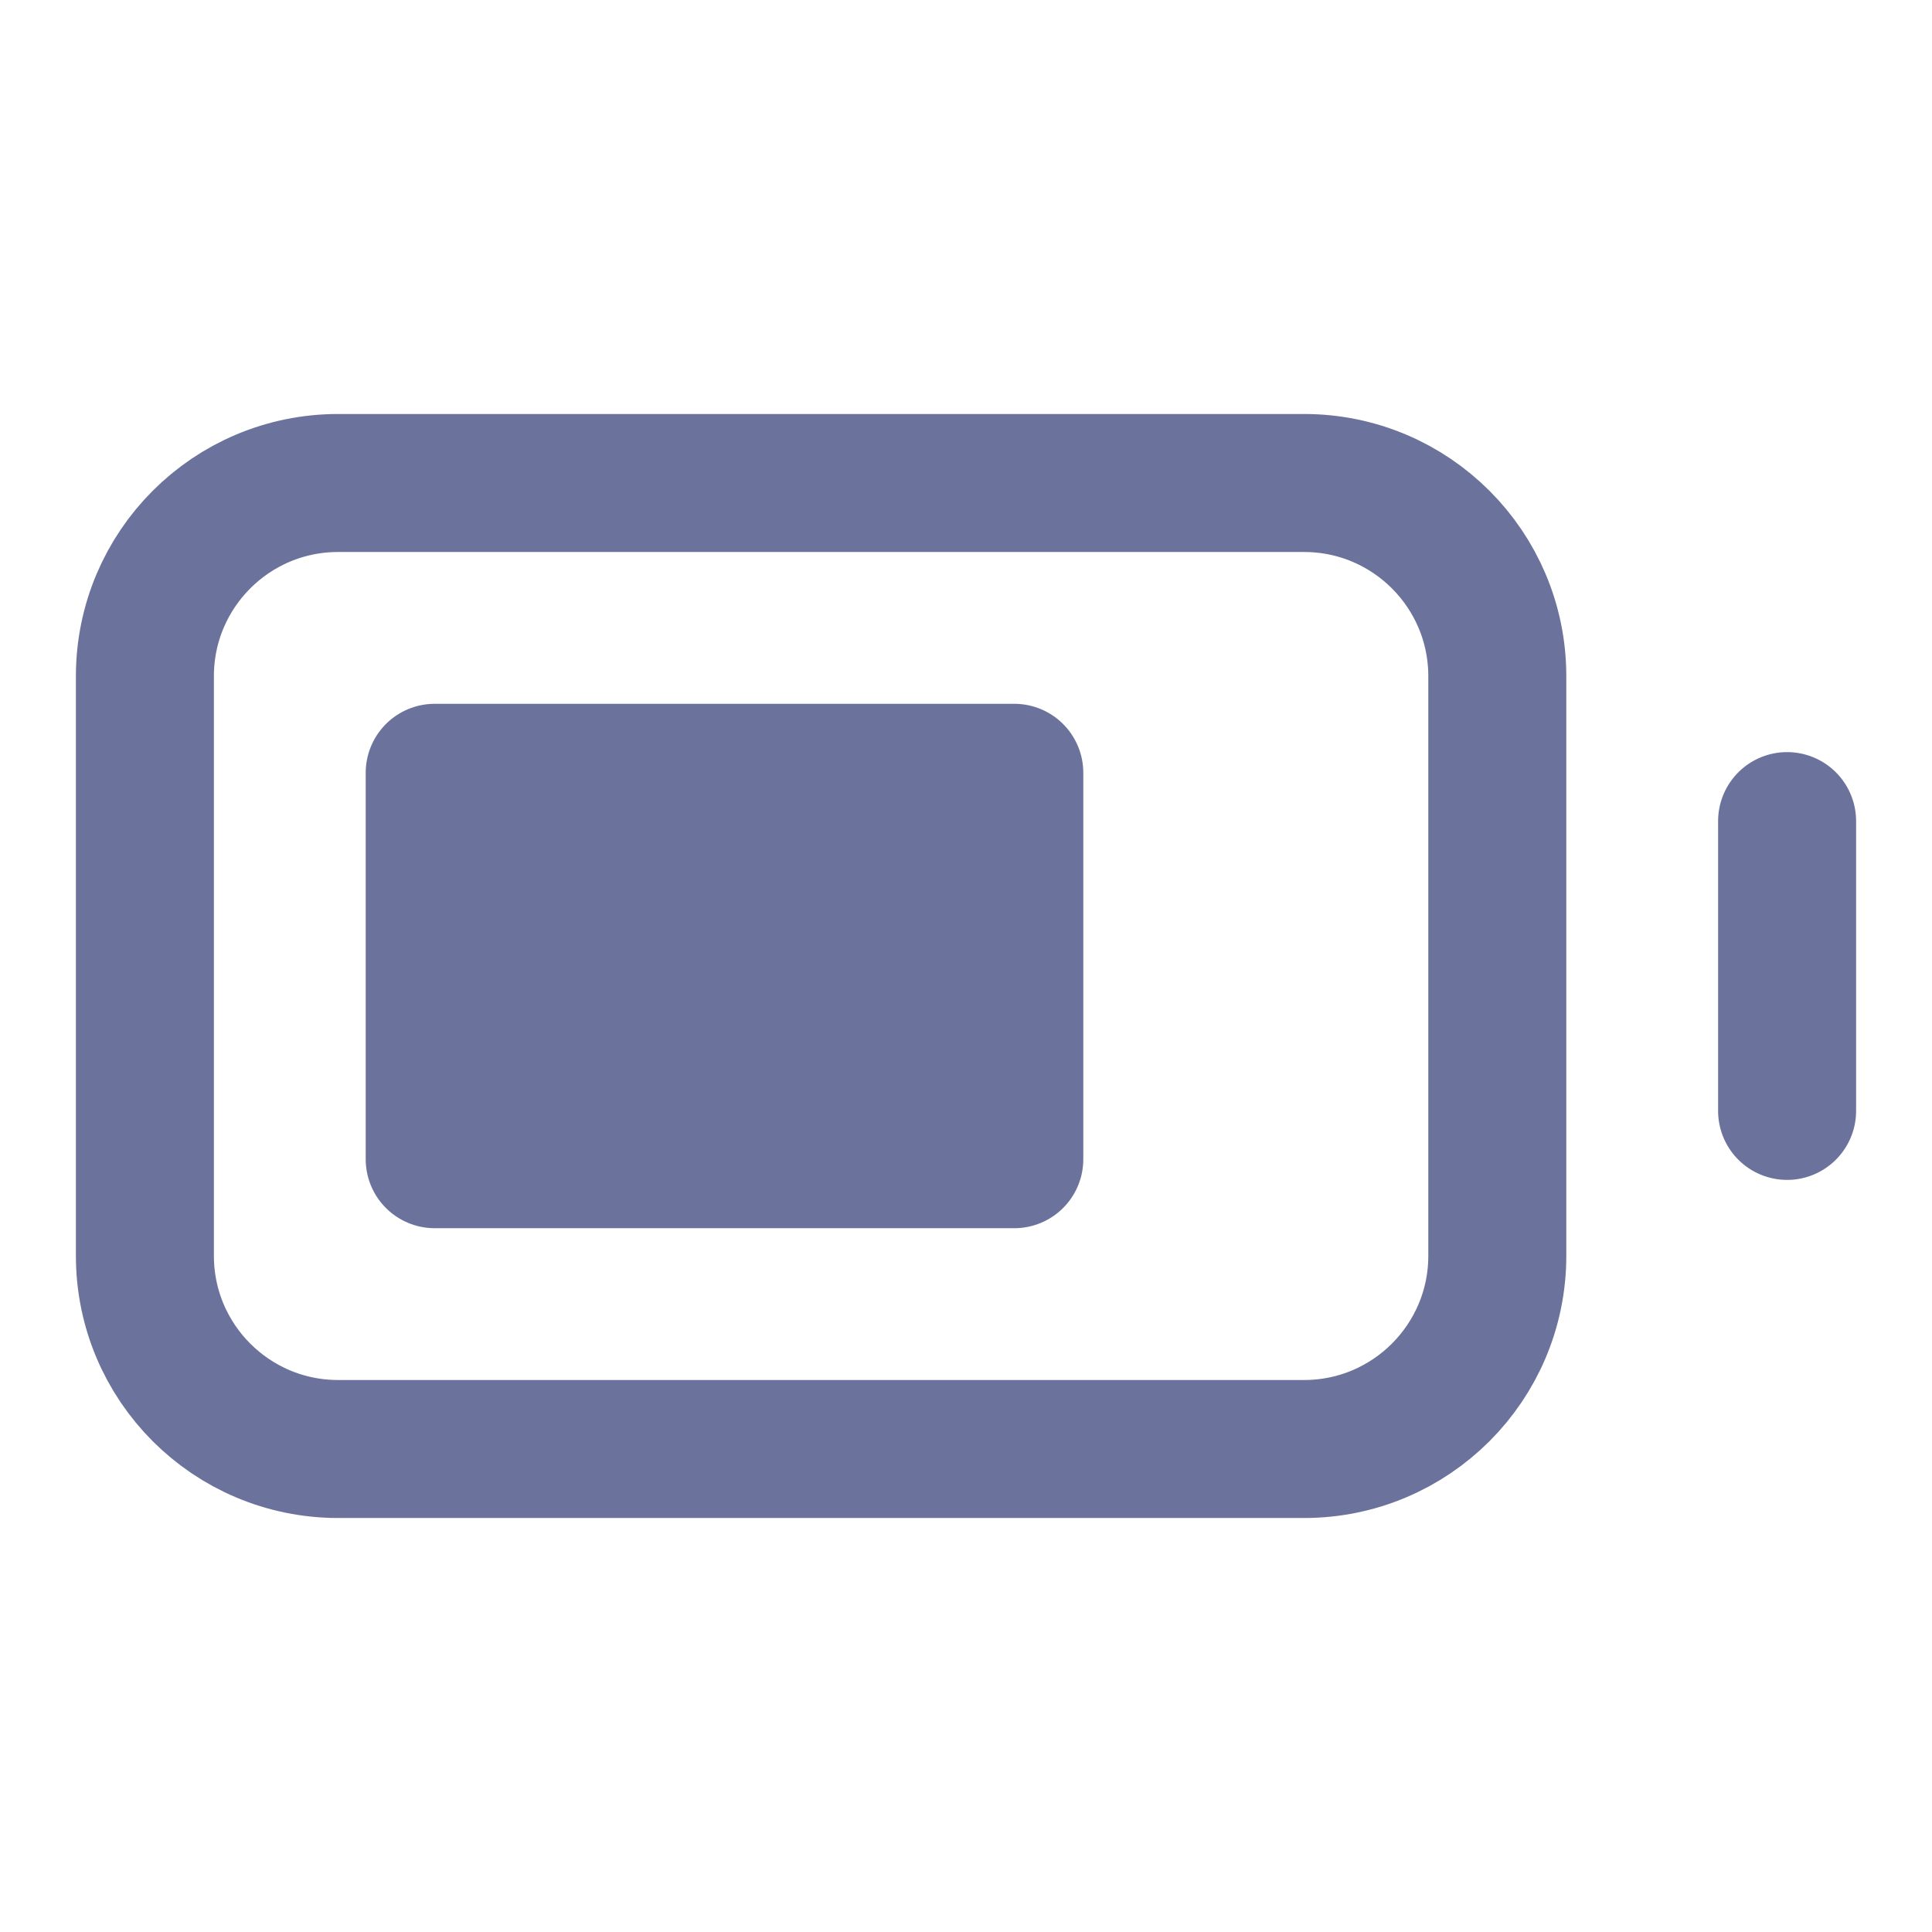
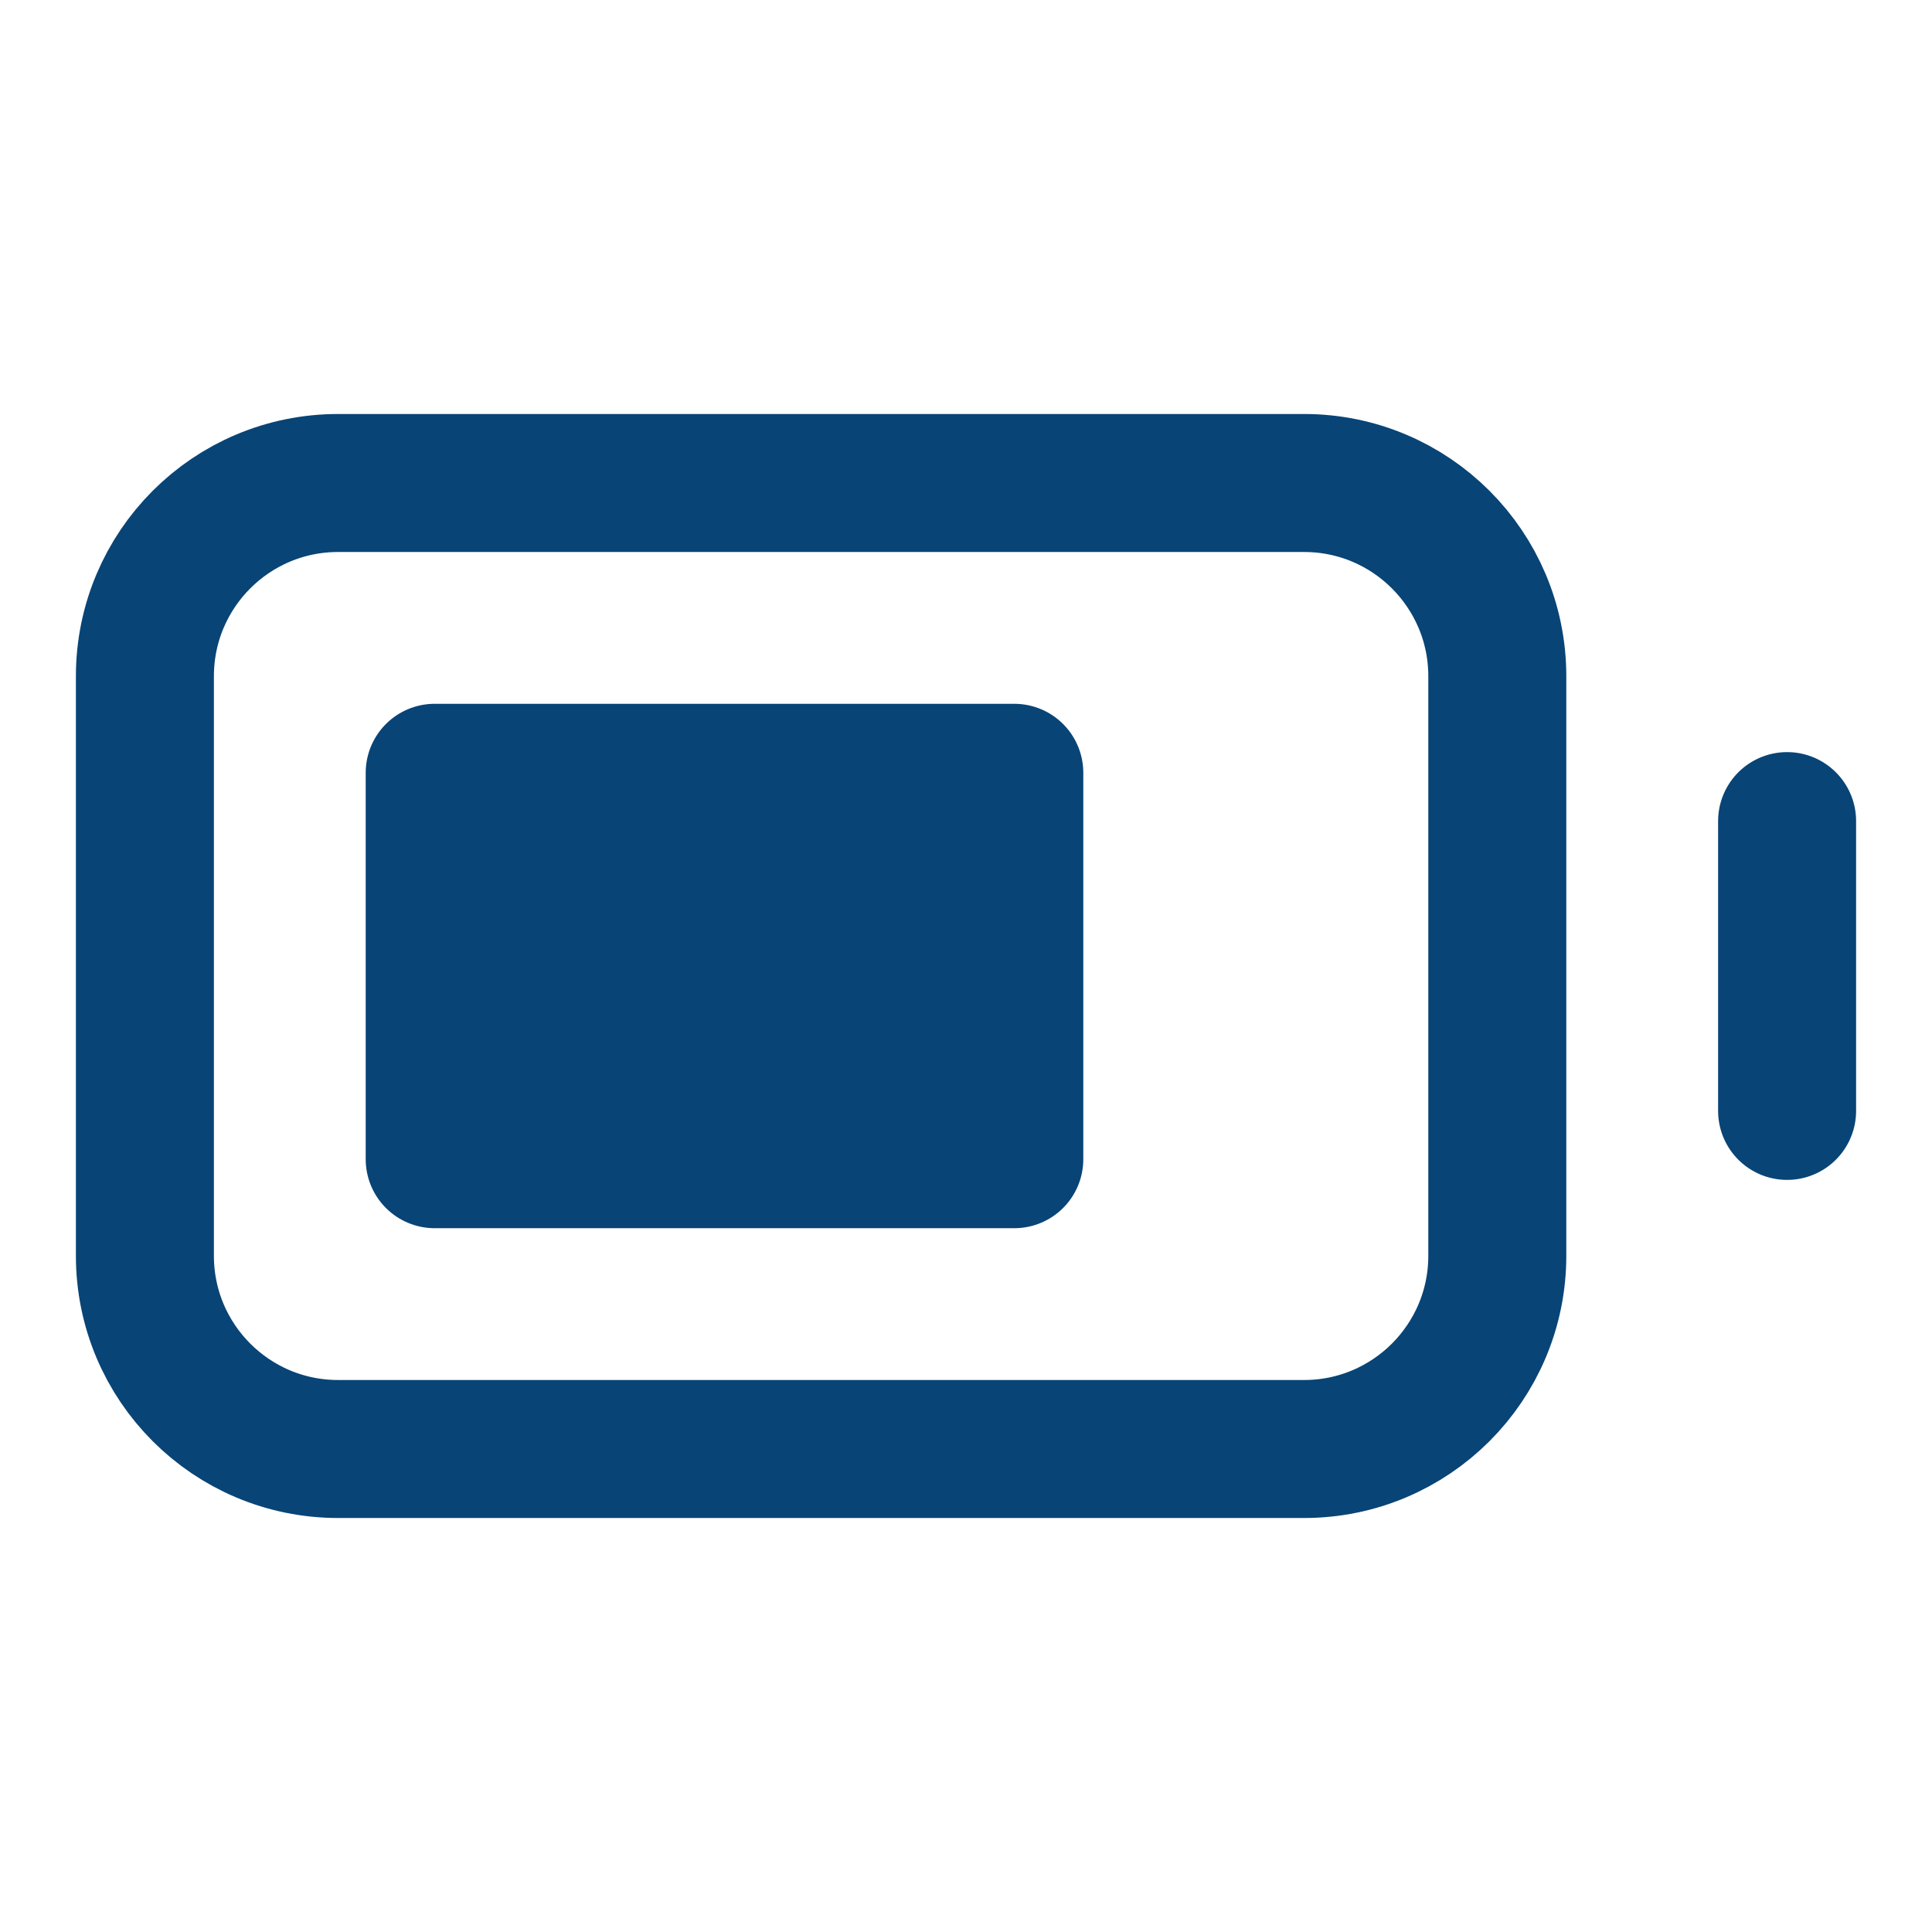
<svg xmlns="http://www.w3.org/2000/svg" width="28" height="28" viewBox="0 0 28 28" fill="none">
-   <path d="M25.9 16.1V11.9M9.1 11.2V16.8M9.1 11.2H7.7M9.1 11.2H10.5M9.1 16.8H7.7M9.1 16.8H10.5M11.9 11.2V16.8M11.9 11.2H10.5M11.9 11.2H13.3M11.9 16.8H10.5M11.9 16.8H13.3M7.7 16.8H6.3V11.2H7.7M7.7 16.8V11.2M10.5 16.8V11.2M13.3 16.8H14.7V11.2H13.3M13.3 16.8V11.2M4.9 21H18.9C20.446 21 21.7 19.746 21.7 18.2V9.8C21.7 8.254 20.446 7 18.9 7H4.9C3.353 7 2.1 8.254 2.1 9.8V18.2C2.1 19.746 3.353 21 4.9 21Z" stroke="#6B739D" stroke-width="2" stroke-linecap="round" stroke-linejoin="round" />
+   <path d="M25.9 16.1V11.9M9.1 11.2V16.8M9.1 11.2H7.7M9.1 11.2H10.5M9.1 16.8H7.7M9.1 16.8H10.5M11.9 11.2V16.8M11.9 11.2H10.5M11.9 11.2H13.3M11.9 16.8H10.5M11.9 16.8H13.3M7.7 16.8H6.3V11.2H7.7M7.7 16.8V11.2M10.5 16.8V11.2M13.3 16.8H14.7V11.2H13.3M13.3 16.8V11.2M4.9 21H18.9C20.446 21 21.7 19.746 21.7 18.2V9.8C21.7 8.254 20.446 7 18.9 7H4.9C3.353 7 2.1 8.254 2.1 9.8V18.2C2.1 19.746 3.353 21 4.9 21Z" stroke="#084476" stroke-width="2" stroke-linecap="round" stroke-linejoin="round" />
</svg>
